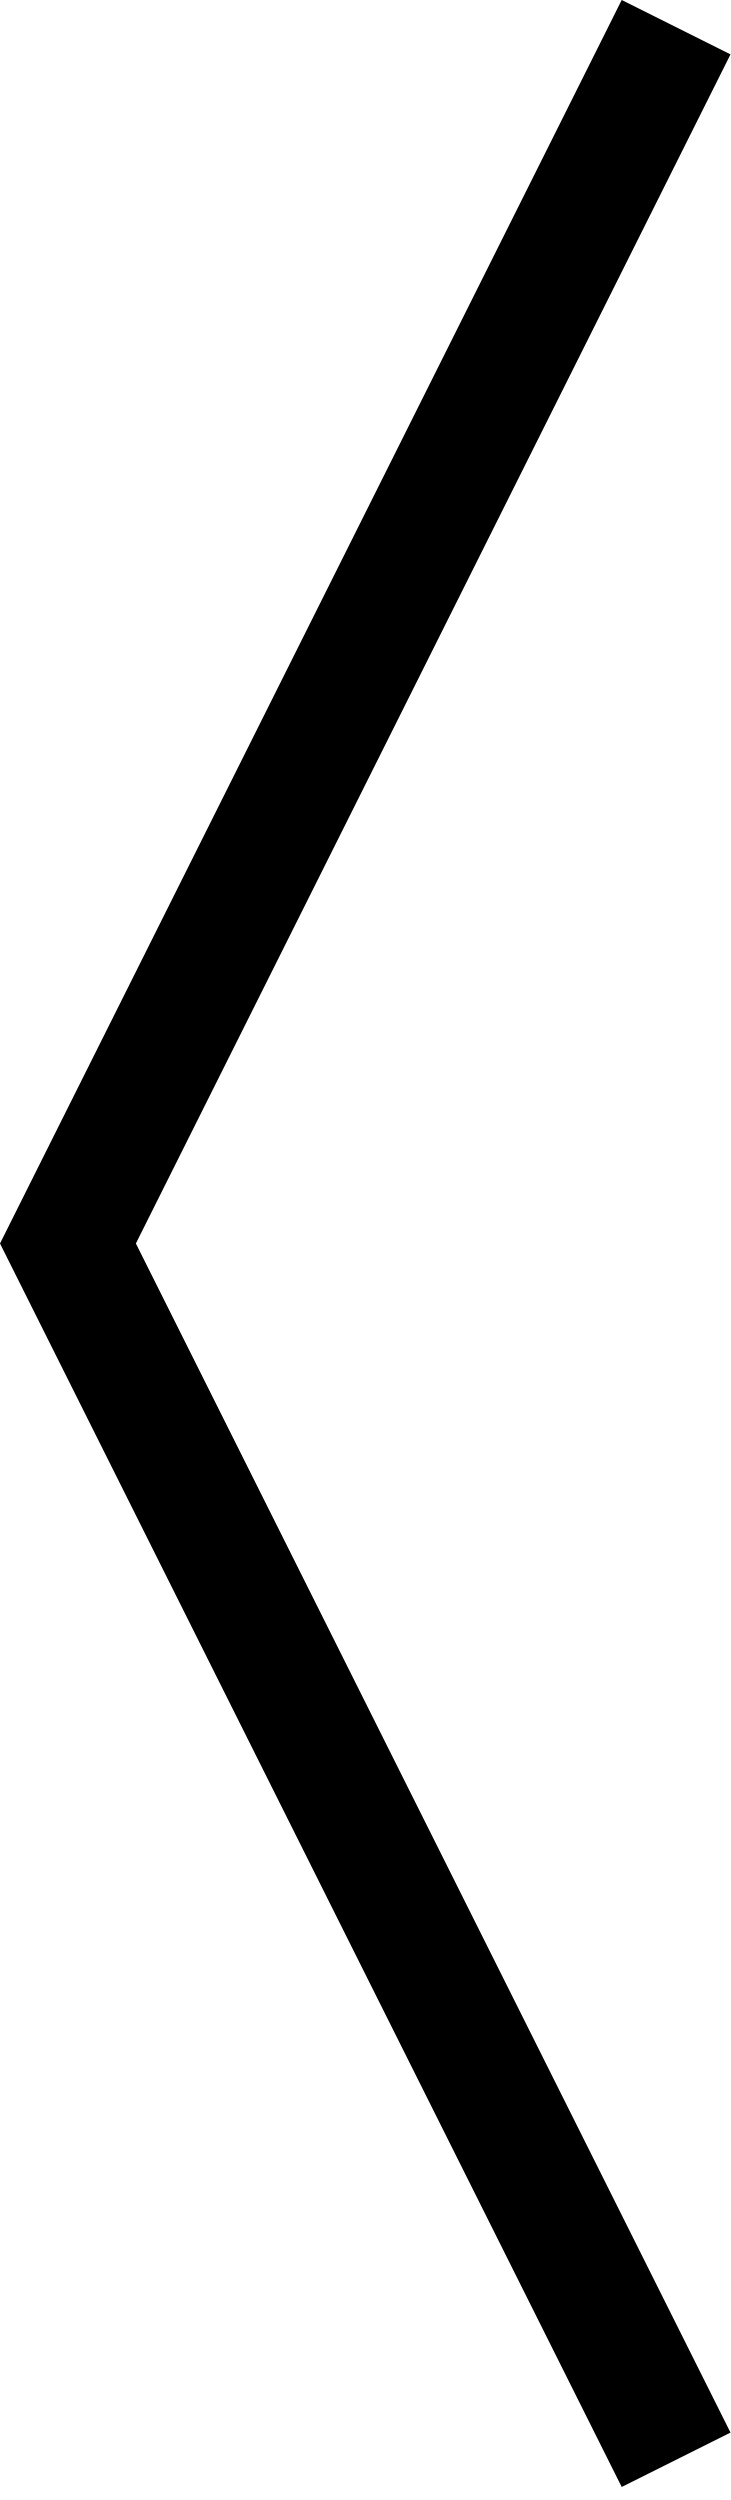
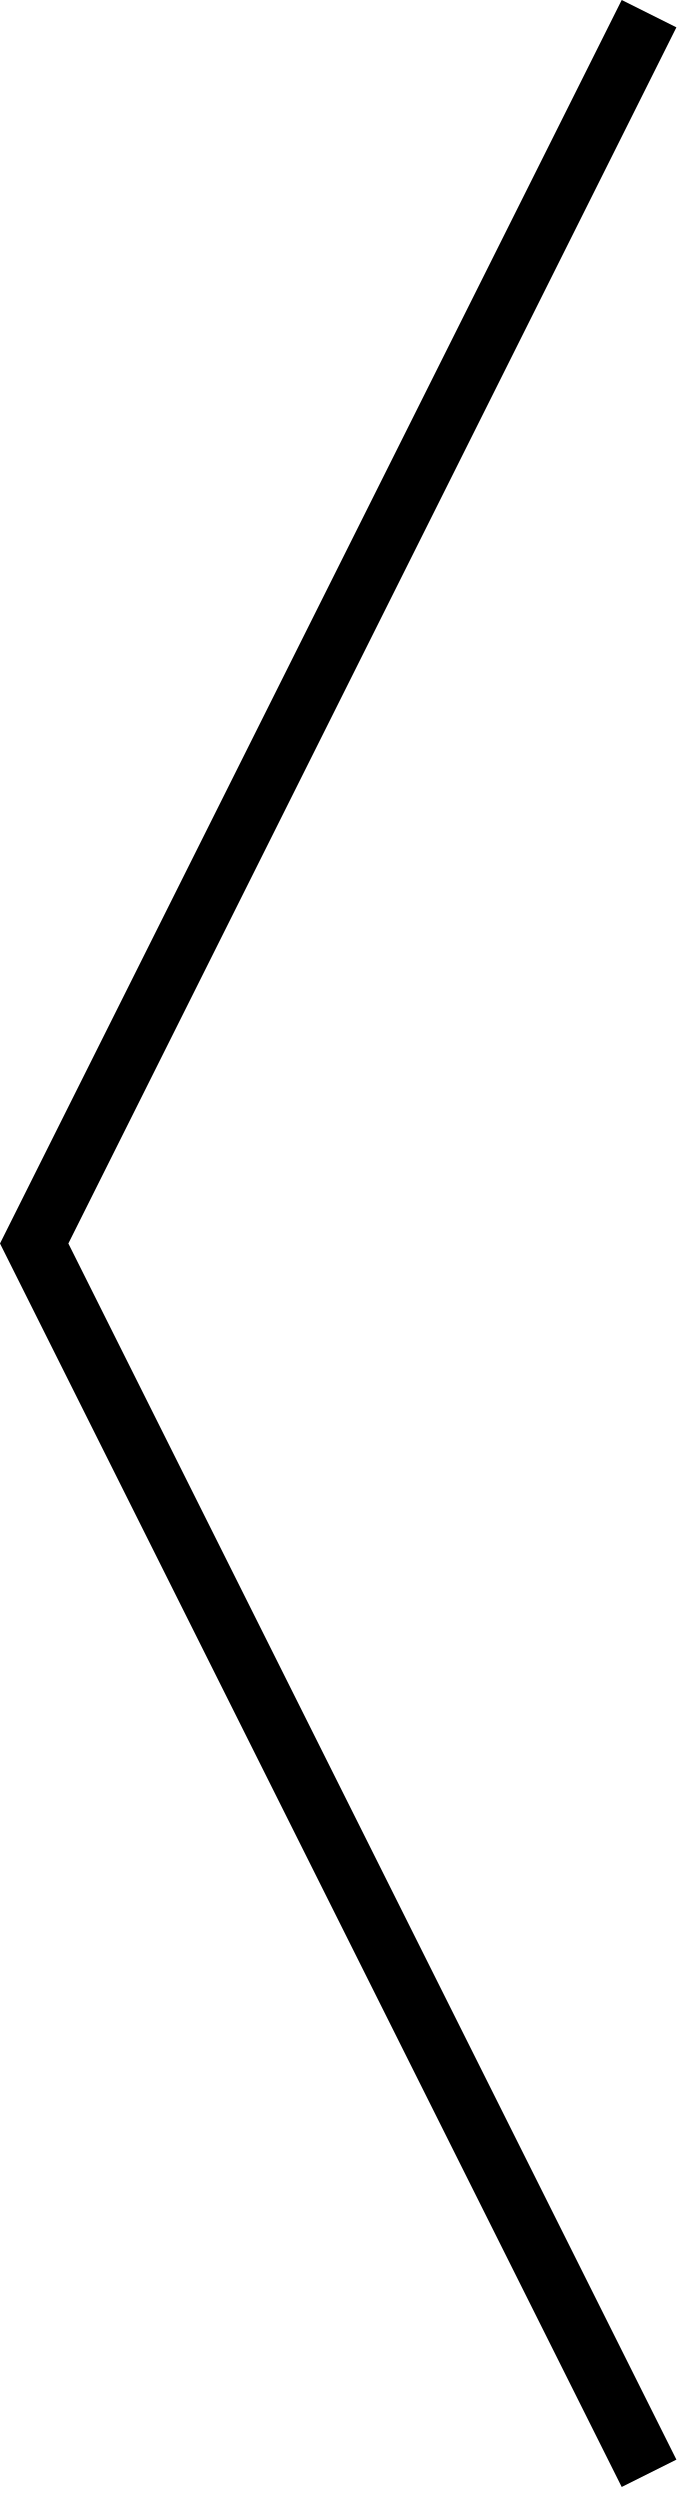
- <svg xmlns="http://www.w3.org/2000/svg" version="1.1" id="Layer_1" x="0px" y="0px" width="74.802px" height="256px" viewBox="0 0 74.802 256" enable-background="new 0 0 74.802 256" xml:space="preserve">
-   <polygon points="0,127.333 63.662,0 74.802,5.57 13.914,127.333 74.802,249.095 63.662,254.666 " />
+ <svg xmlns="http://www.w3.org/2000/svg" version="1.1" id="Layer_1" x="0px" y="0px" width="69.263px" height="256px" viewBox="0 0 69.263 256" enable-background="new 0 0 69.263 256" xml:space="preserve">
+   <polygon points="7,127.333 69.263,2.801 63.663,0 0,127.333 63.663,254.666 69.263,251.865 " />
</svg>
